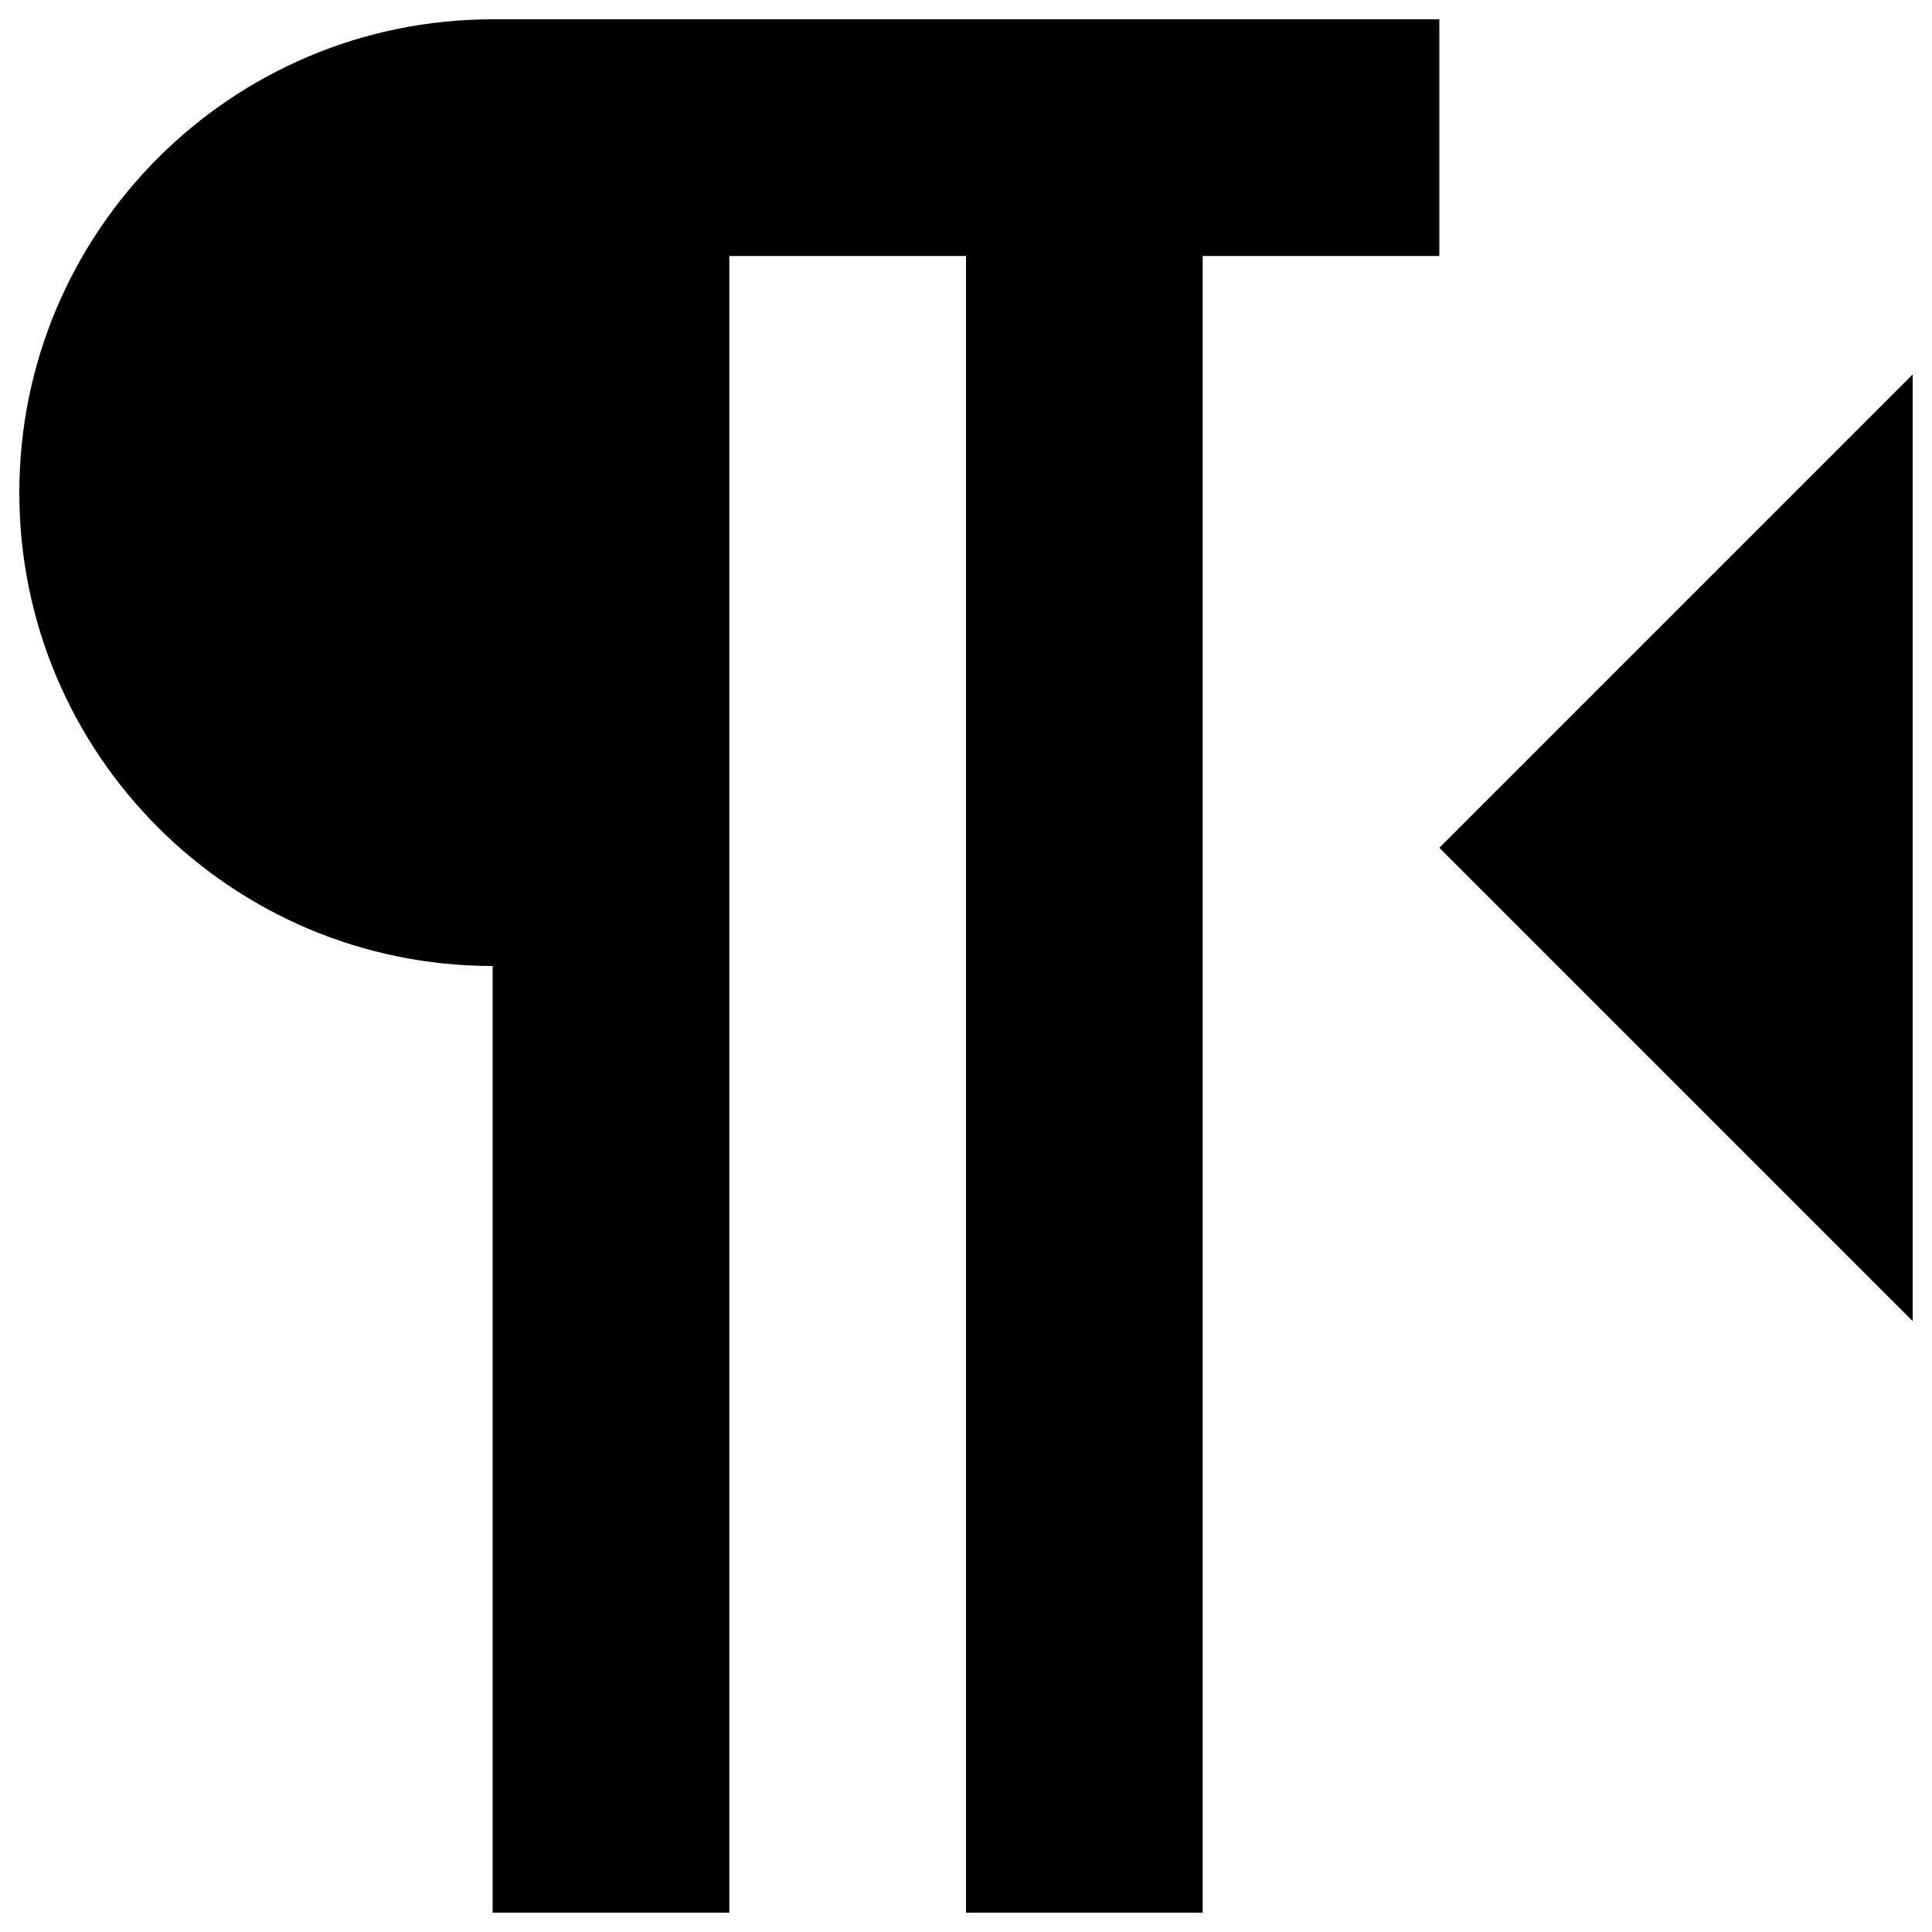
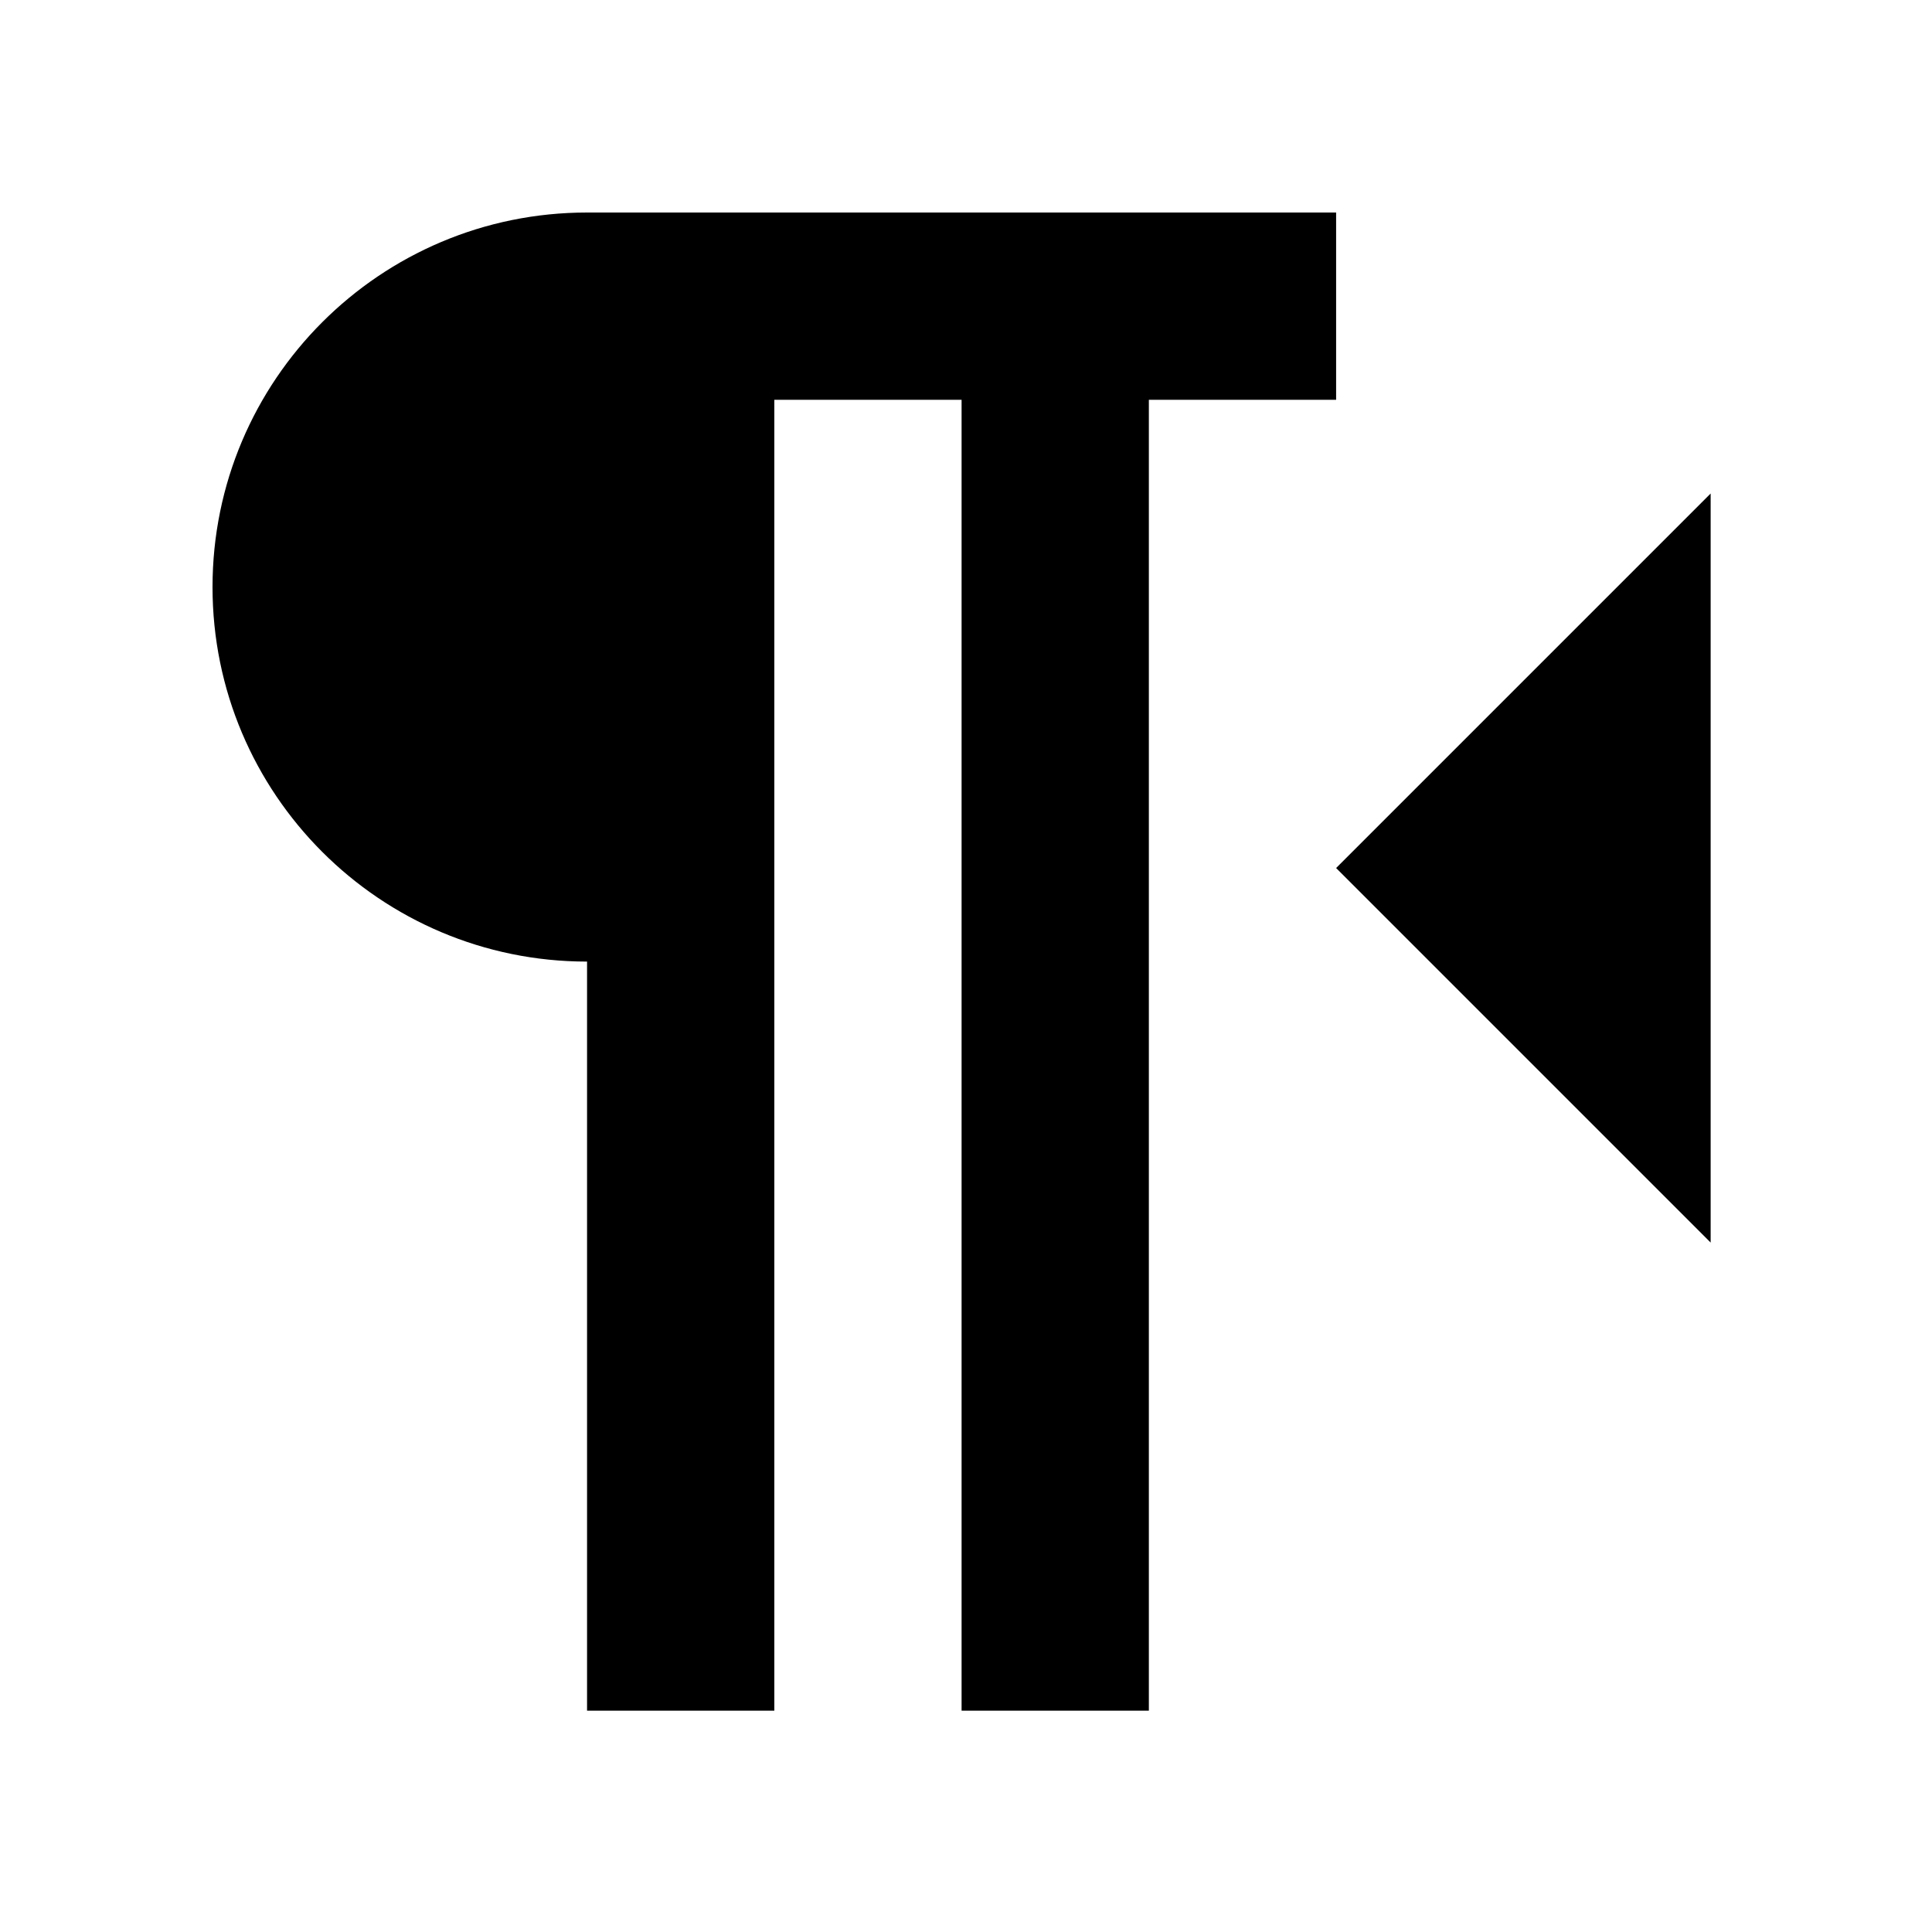
- <svg xmlns="http://www.w3.org/2000/svg" version="1.1" x="0px" y="0px" viewBox="0 0 1000 1000" enable-background="new 0 0 1000 1000" xml:space="preserve">
+ <svg xmlns="http://www.w3.org/2000/svg" viewBox="0 0 1000 1000" version="1.1">
  <g>
-     <g>
-       <path d="M255,10C119.7,10,10,119.7,10,255s109.7,245,245,245v490h122.5V132.5H500V990h122.5V132.5H745V10H255z M990,193.8l-245,245l245,245V193.8z" />
-     </g>
+     <path d="m303.858,110c-107.057,0 -193.858,86.801 -193.858,193.858c0,107.057 86.801,193.858 193.858,193.858l0,387.716l96.929,0l0,-678.502l96.929,0l0,678.502l96.929,0l0,-678.502l96.929,0l0,-96.929l-387.716,0l0,-0l-0,0zm581.573,145.433l-193.858,193.858l193.858,193.858l0,-387.716l0,-0z" />
  </g>
</svg>
